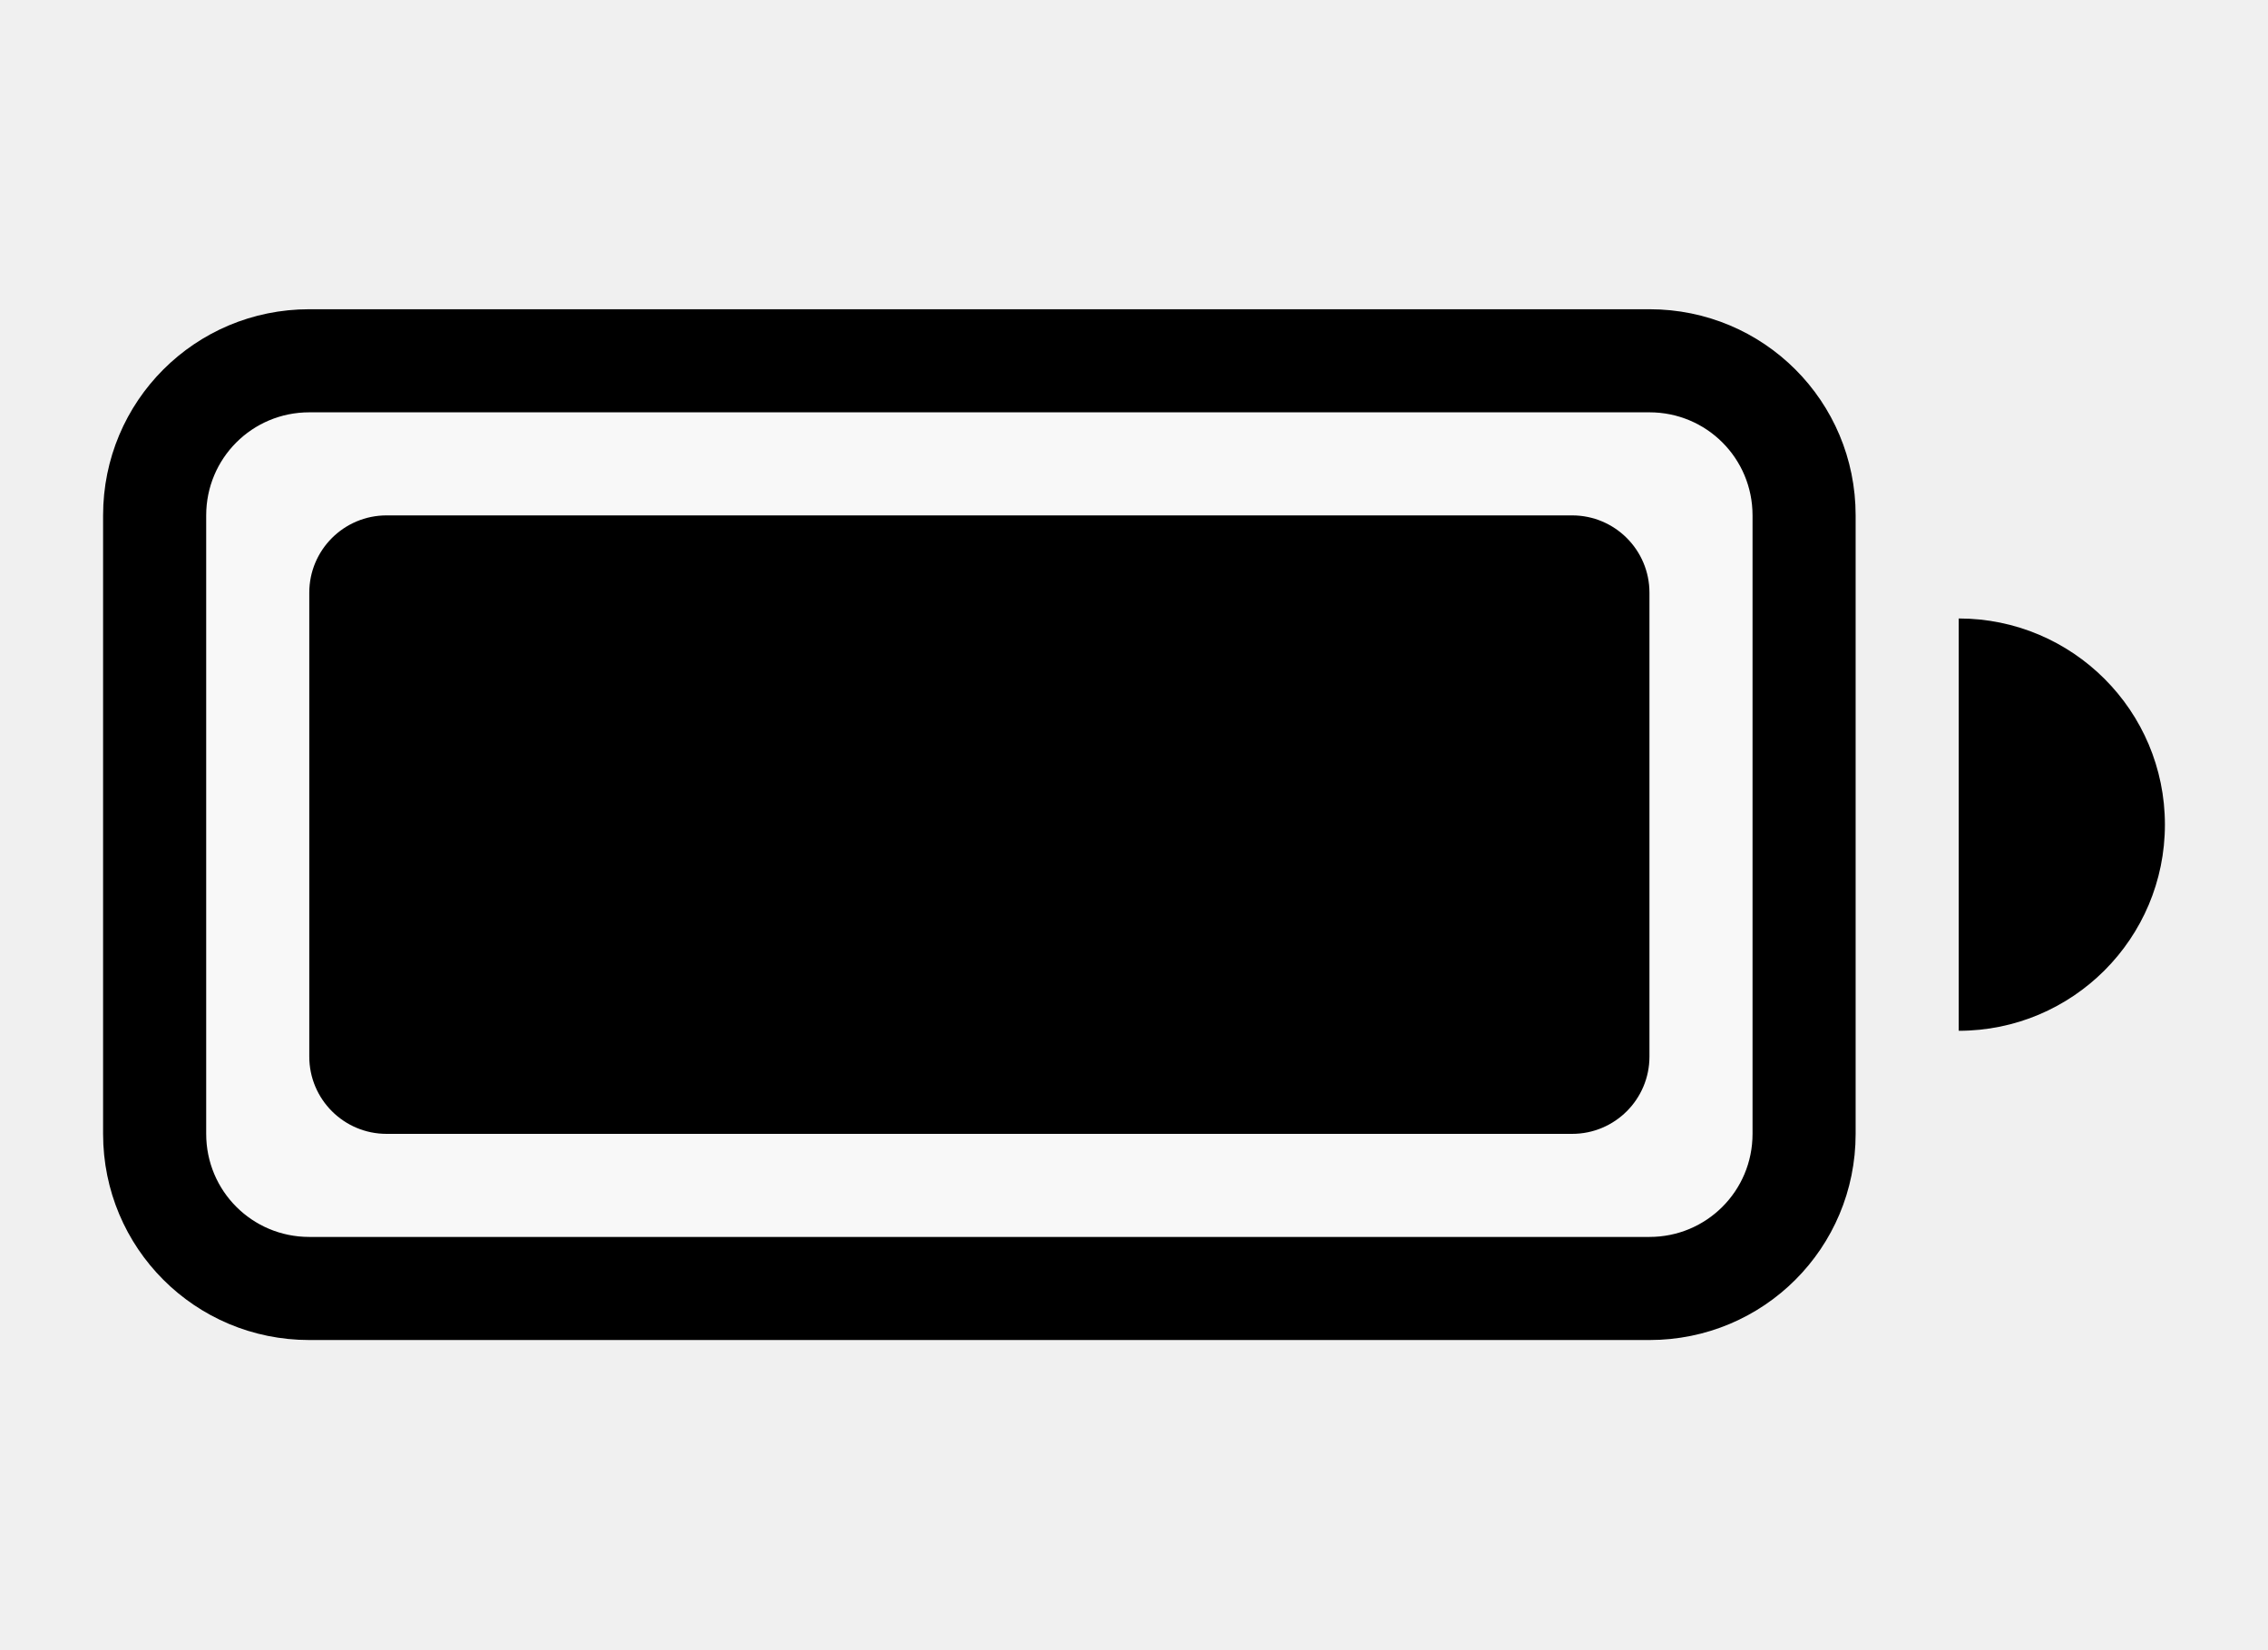
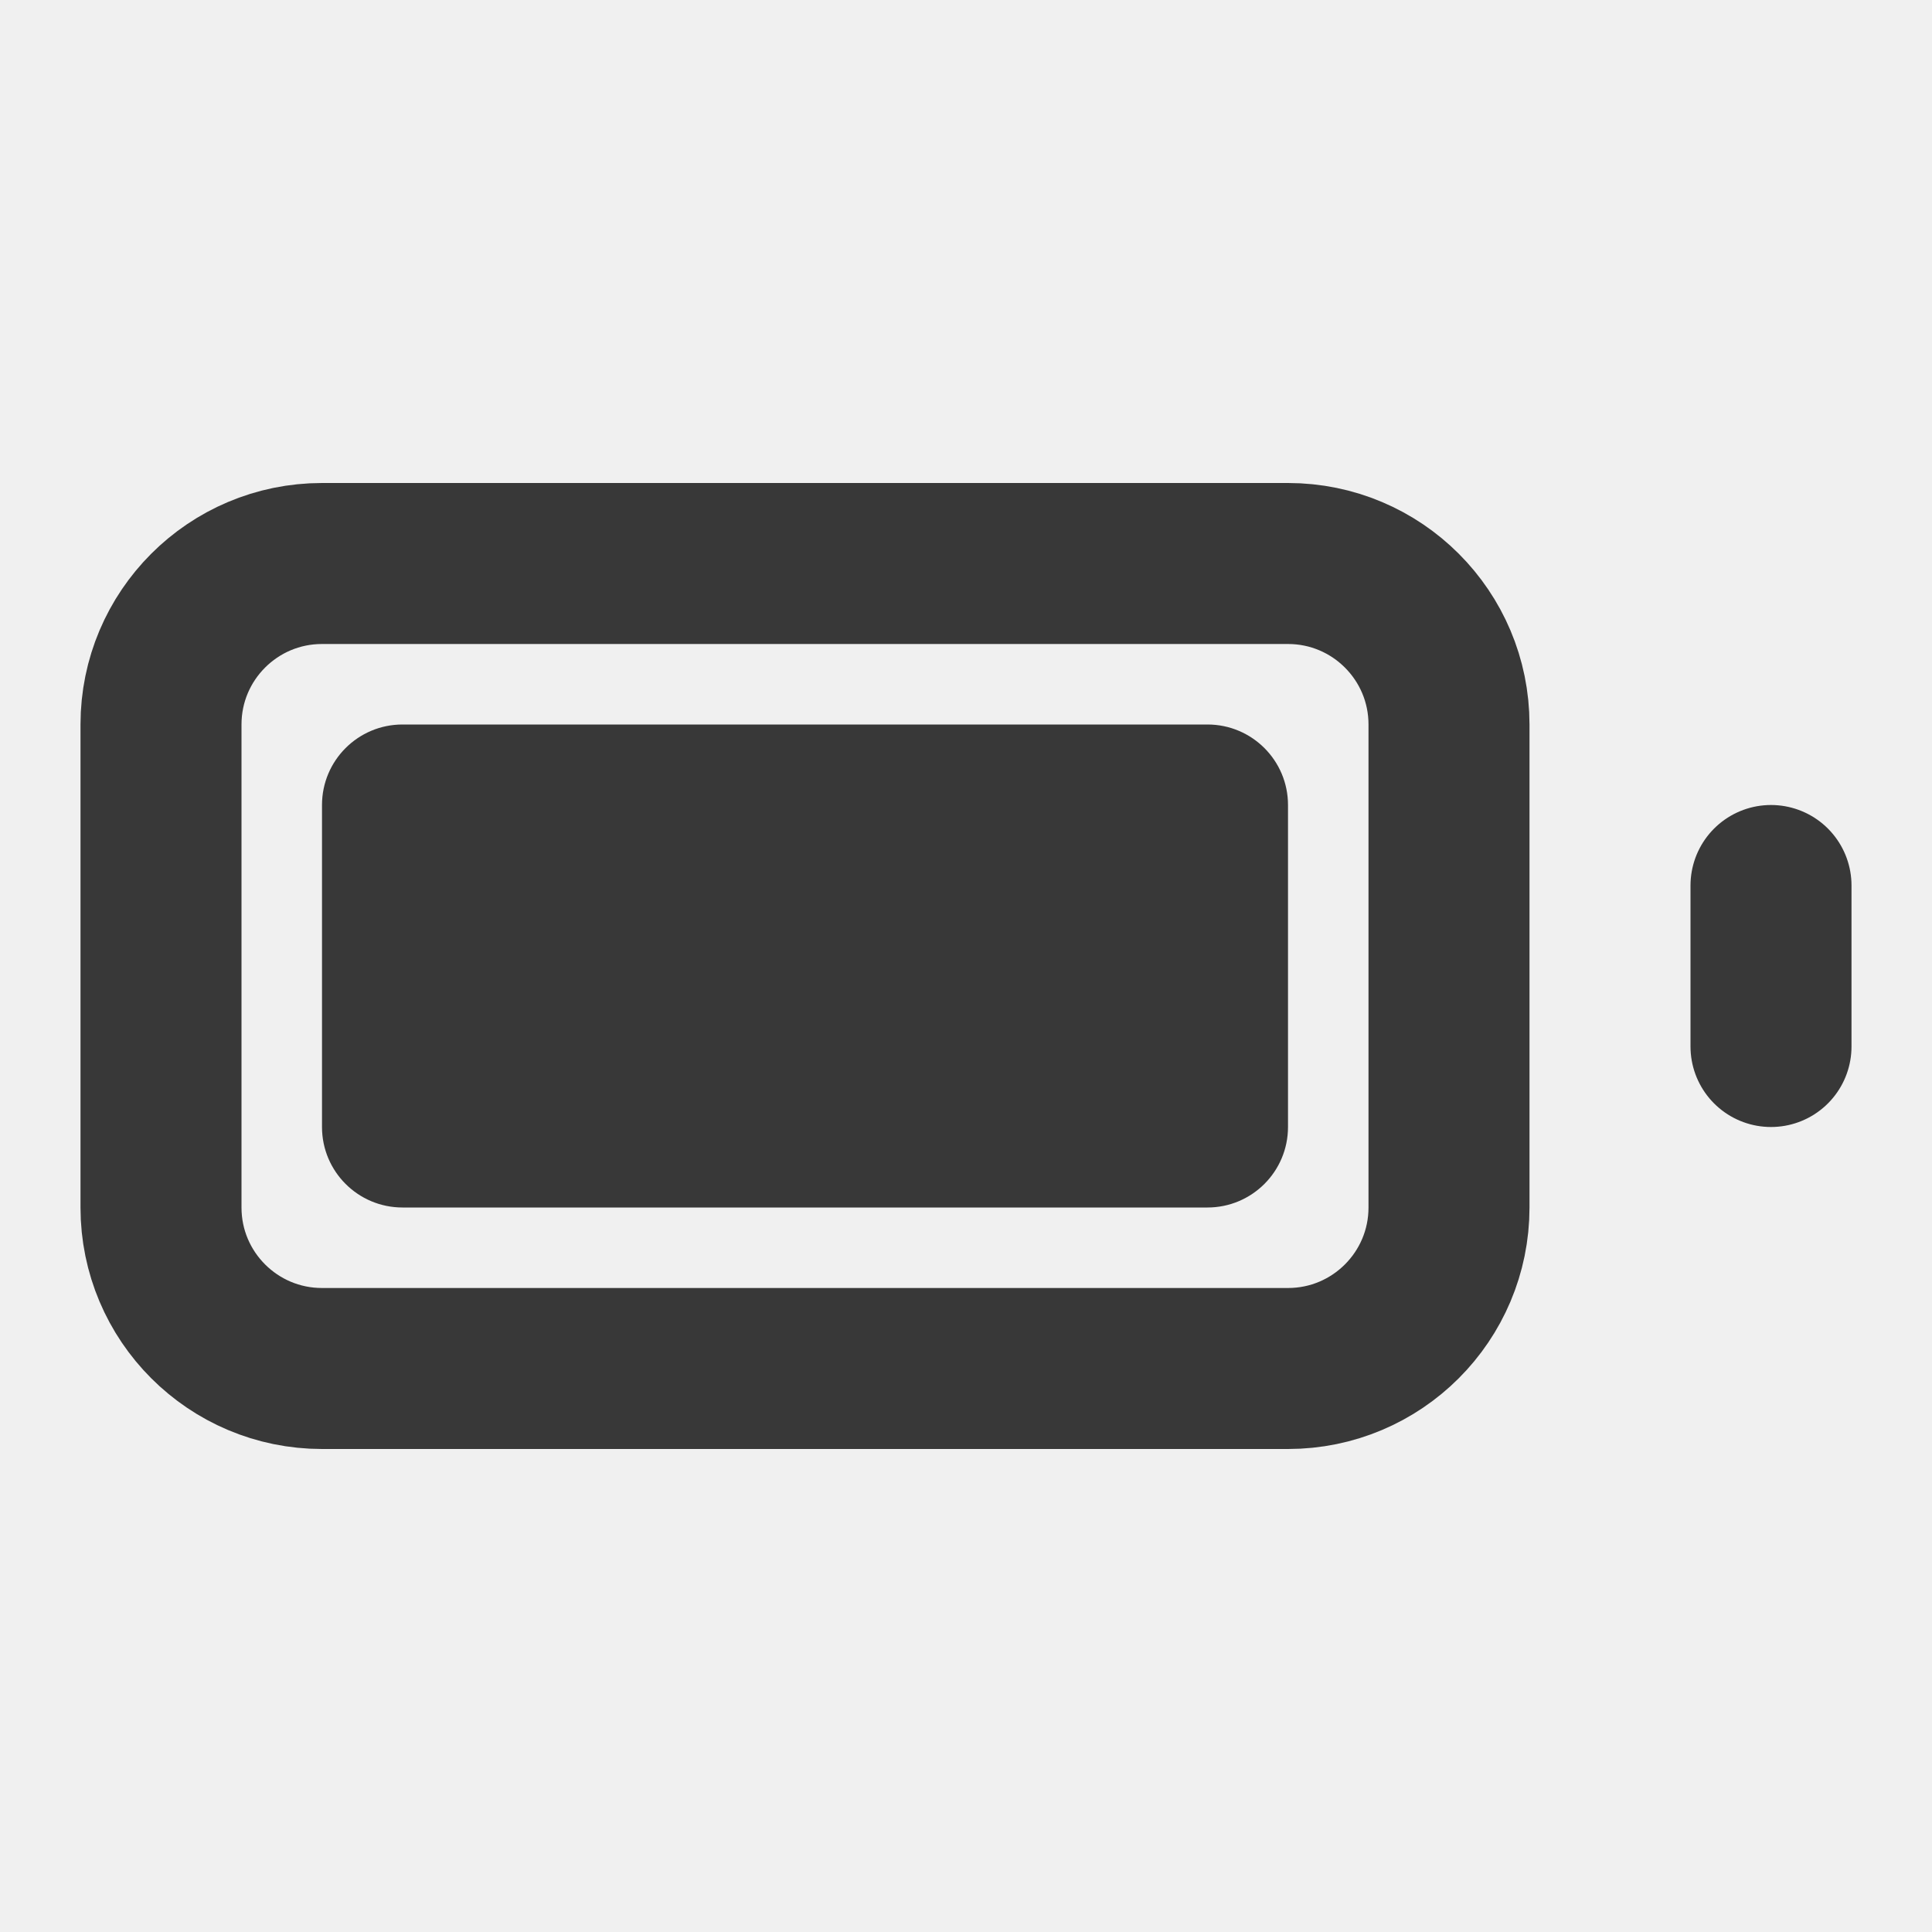
- <svg xmlns="http://www.w3.org/2000/svg" width="22" height="16" enable-background="new" version="1.1" id="svg12">
-   <defs id="defs16" />
-   <rect style="opacity:0.5;fill:#ffffff;fill-opacity:1;stroke-width:1.119" id="rect843" width="15" height="8" x="2" y="4" rx="1" ry="1" />
-   <g transform="translate(1)" fill="#000000" fill-rule="evenodd" id="g10">
-     <rect x="2" y="5" width="13" height="6" rx="0.75" ry="0.75" style="paint-order:stroke fill markers" id="rect4" />
-     <path d="m2 3c-1.108 0-2 0.892-2 2v6c0 1.108 0.892 2 2 2h13c1.108 0 2-0.892 2-2v-6c0-1.108-0.892-2-2-2zm0 1h13c0.554 0 1 0.446 1 1v6c0 0.554-0.446 1-1 1h-13c-0.554 0-1-0.446-1-1v-6c0-0.554 0.446-1 1-1z" enable-background="new" style="paint-order:stroke fill markers" id="path6" />
-     <path d="m18 6v4a2 2 0 0 0 2-2 2 2 0 0 0-2-2z" enable-background="new" style="paint-order:stroke fill markers" id="path8" />
-   </g>
+ <svg xmlns="http://www.w3.org/2000/svg" width="16" height="16" viewBox="0 0 24 24" fill="none" stroke="#383838" stroke-width="2" stroke-linecap="round" stroke-linejoin="round">
+   <rect x="2" y="7" width="16" height="10" rx="2" />
+   <line x1="22" y1="11" x2="22" y2="13" />
+   <rect x="4" y="9" width="12" height="6" rx="1" fill="#383838" stroke="none" />
</svg>
